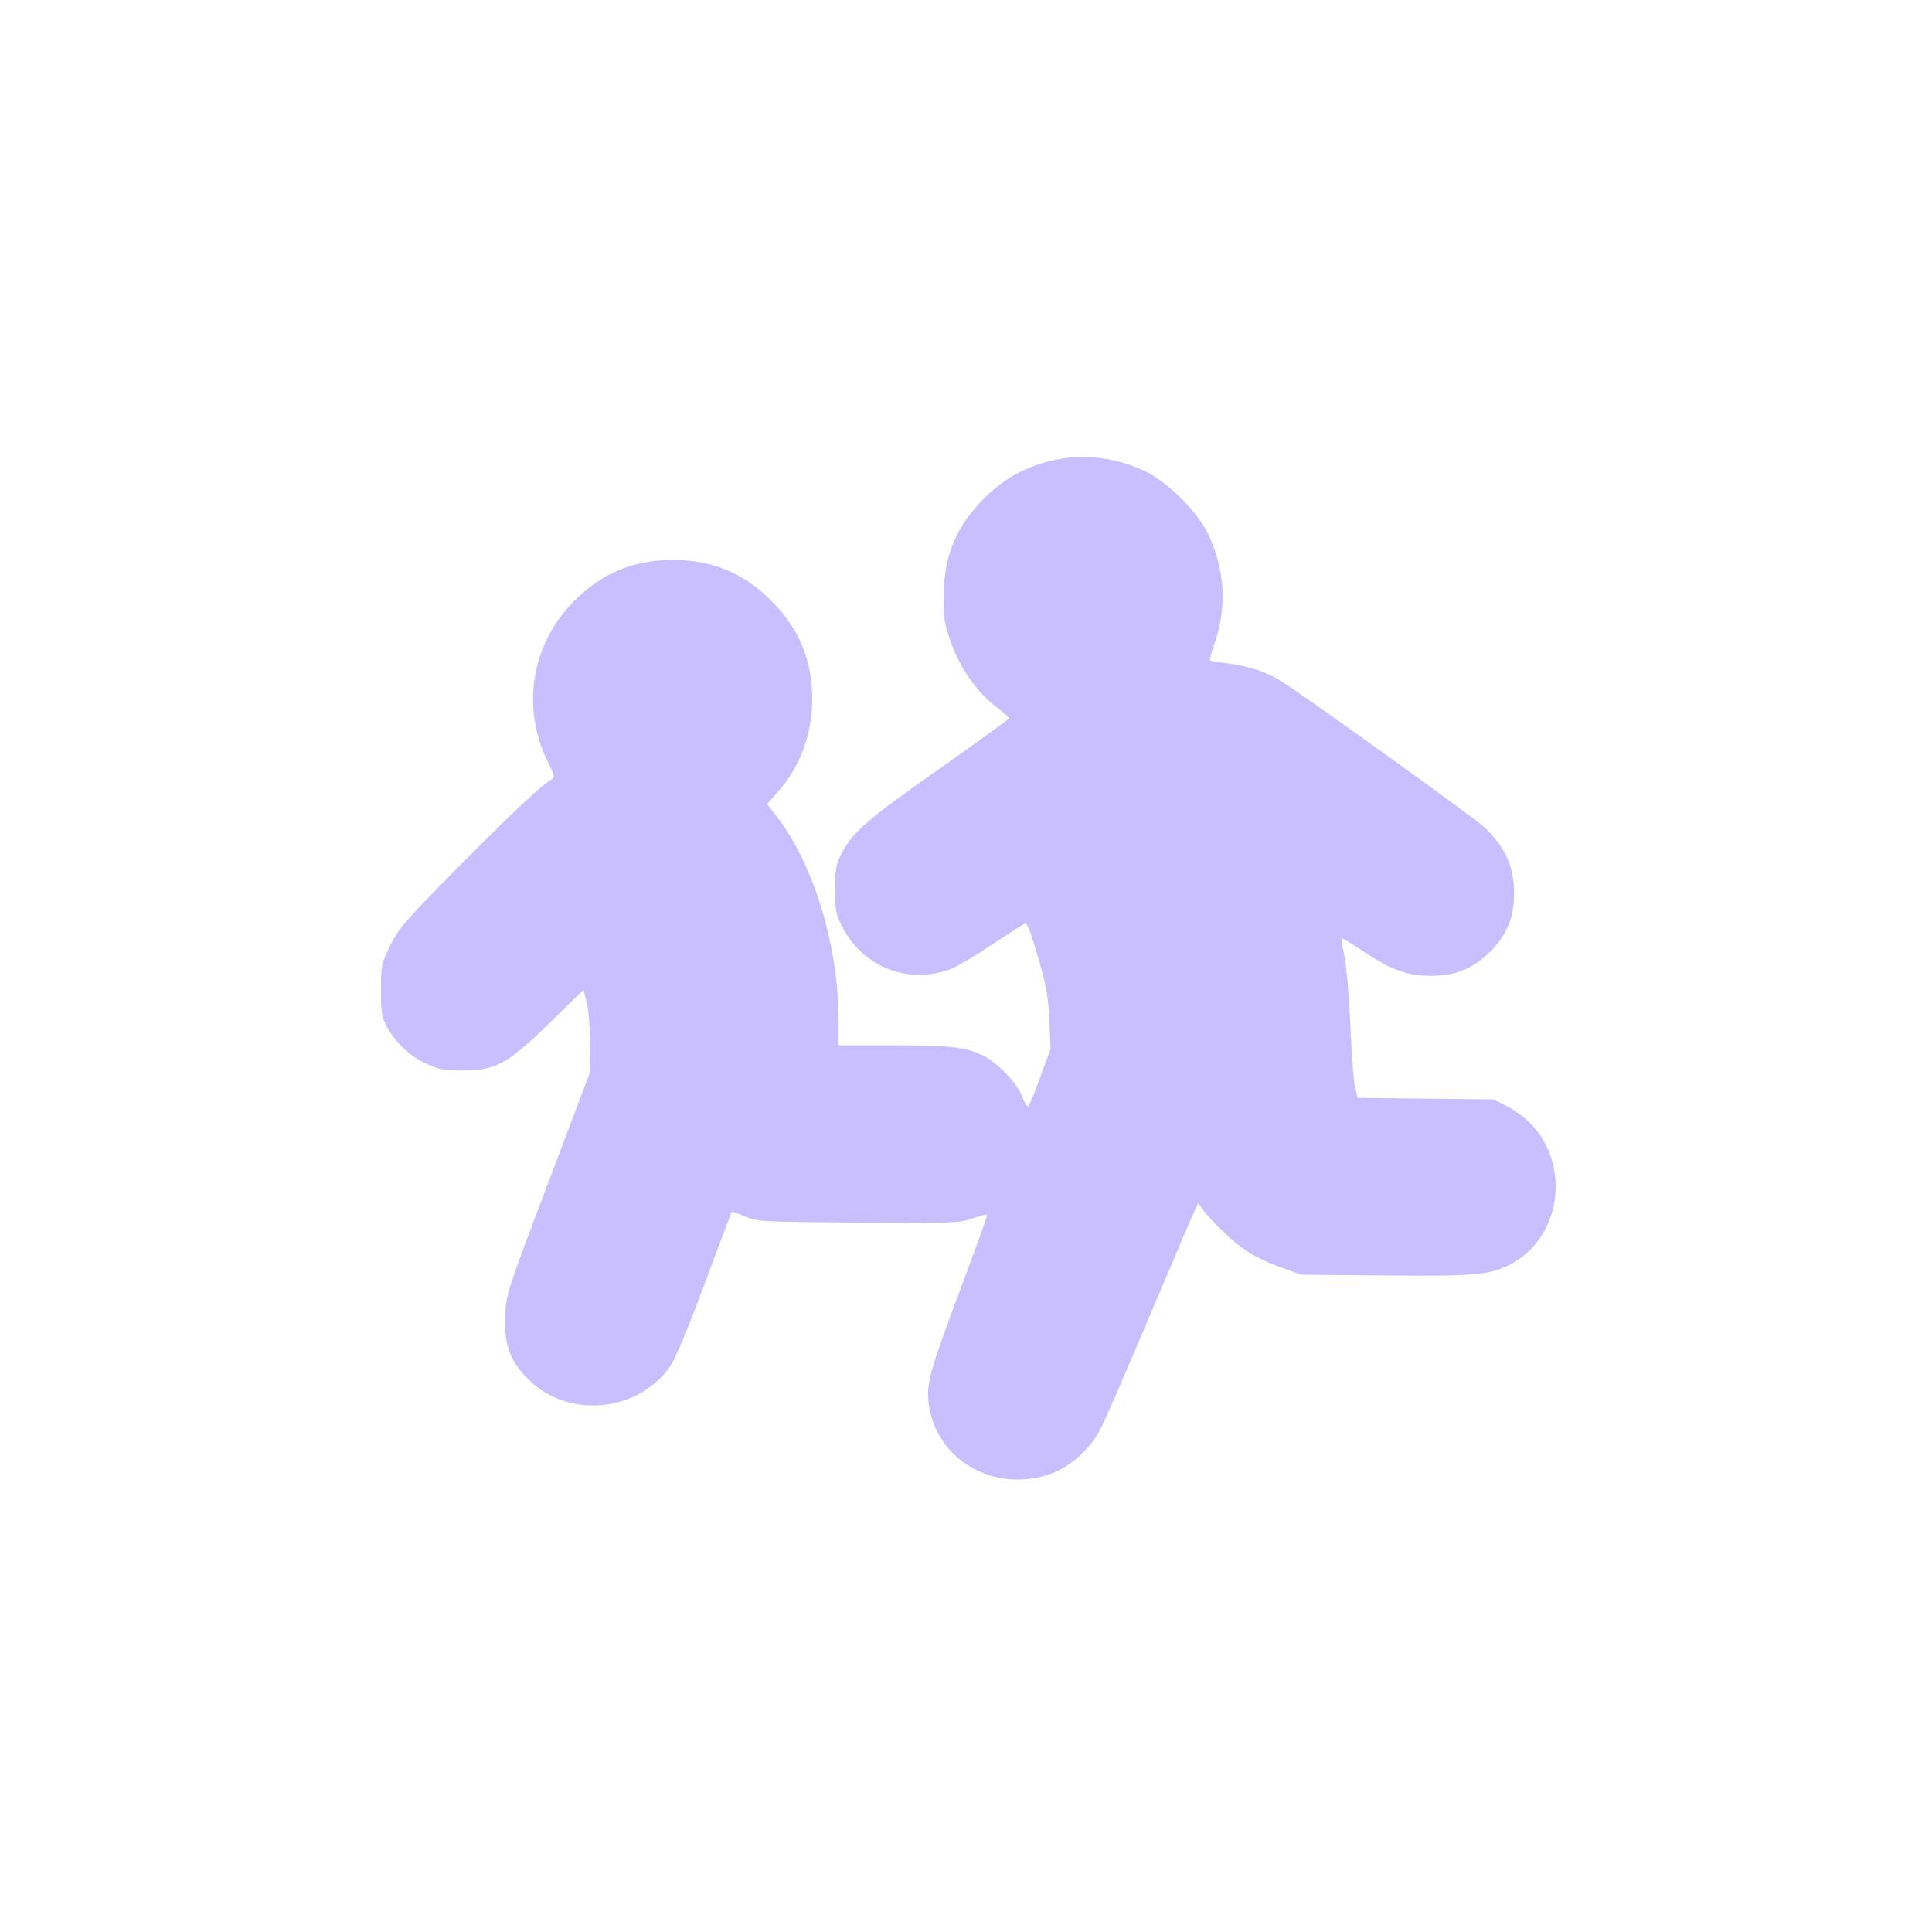
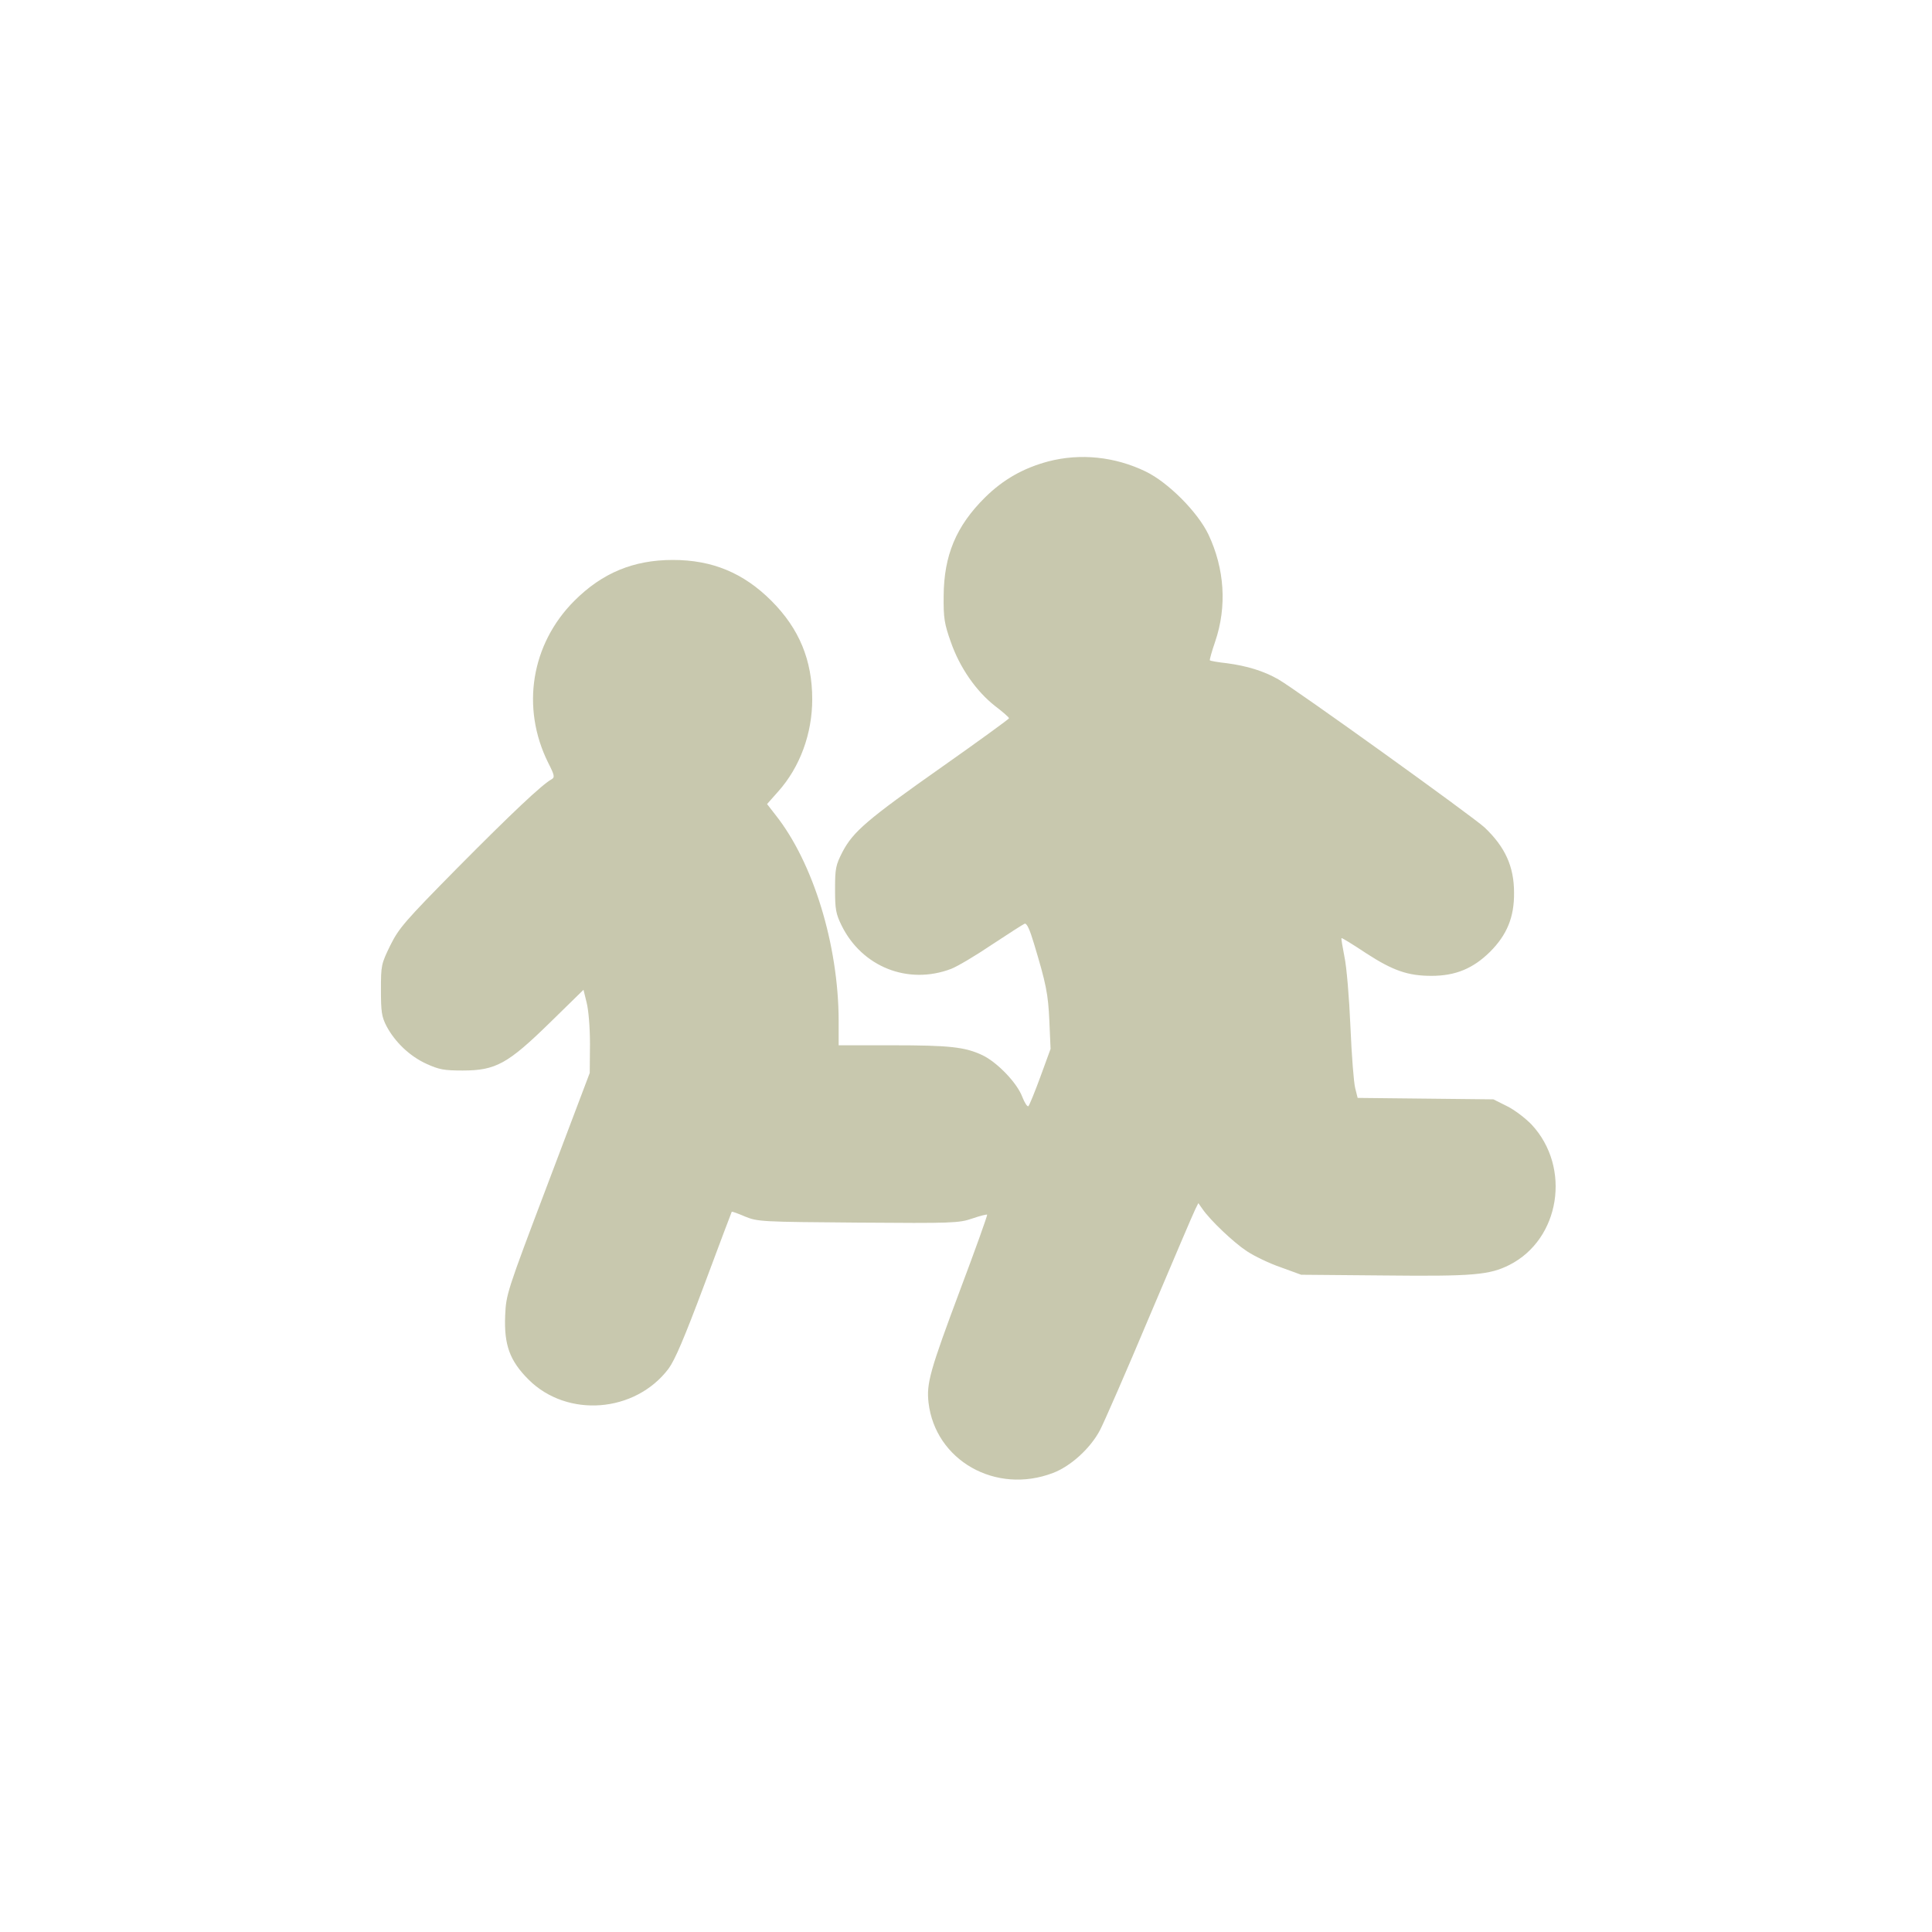
<svg xmlns="http://www.w3.org/2000/svg" width="128" height="128" viewBox="0 0 128 128">
  <g transform="translate(64 64) scale(0.636735) translate(-66.5 -63.75)">
    <g transform="scale(0.25)">
      <g transform="translate(0,512) scale(0.1,-0.1)">
-         <path d="M3002 4670 c-104 -28 -187 -75 -263 -150 -120 -119 -171 -241 -172 -410 -1 -92 3 -116 30 -192 37 -106 105 -204 184 -266 33 -25 59 -48 58 -51 0 -3 -125 -94 -277 -201 -314 -221 -371 -270 -416 -355 -28 -55 -31 -68 -31 -155 0 -83 3 -102 27 -151 85 -173 277 -249 456 -181 26 10 102 55 170 101 68 45 129 84 136 87 9 3 21 -23 39 -83 50 -166 59 -208 64 -323 l5 -115 -42 -115 c-23 -63 -46 -119 -50 -123 -4 -5 -16 13 -26 39 -22 58 -103 142 -164 172 -73 35 -138 42 -376 42 l-224 0 0 103 c-1 316 -106 658 -263 856 l-35 45 47 53 c90 101 141 240 141 383 0 163 -54 294 -170 410 -116 116 -246 170 -410 170 -164 0 -294 -54 -410 -170 -180 -180 -223 -445 -109 -674 27 -53 28 -61 14 -69 -40 -22 -167 -142 -391 -368 -220 -223 -244 -251 -280 -323 -38 -78 -39 -83 -39 -185 0 -92 3 -112 23 -151 35 -66 96 -125 166 -157 53 -24 73 -28 151 -28 138 0 188 28 364 200 l139 136 13 -53 c8 -31 14 -104 14 -173 l-1 -120 -174 -460 c-172 -454 -174 -461 -178 -550 -5 -122 19 -188 97 -266 161 -161 444 -139 583 45 27 37 65 126 149 350 62 166 113 302 114 303 1 2 26 -7 56 -20 52 -21 66 -22 470 -25 393 -3 420 -2 475 17 32 11 60 18 62 16 2 -2 -48 -142 -112 -312 -126 -337 -141 -390 -132 -470 28 -241 280 -384 518 -293 74 28 155 102 195 177 17 32 111 247 208 478 98 231 183 431 190 444 l12 24 17 -24 c32 -47 130 -140 185 -176 30 -20 94 -51 141 -67 l85 -31 344 -3 c372 -4 440 2 523 44 211 107 258 406 92 584 -26 27 -72 62 -103 77 l-56 28 -282 3 -283 3 -10 40 c-6 22 -15 137 -20 257 -5 119 -16 250 -25 291 -8 41 -14 76 -12 77 1 2 47 -26 101 -62 112 -73 175 -95 273 -95 100 0 173 30 244 100 71 71 101 145 100 246 0 109 -37 190 -122 271 -48 45 -787 576 -859 617 -61 35 -131 56 -213 67 -38 4 -70 10 -72 12 -2 2 8 37 22 78 50 147 39 304 -28 446 -45 94 -168 217 -261 262 -128 62 -272 77 -406 42z" fill="#c9bfff" />
+         <path d="M3002 4670 c-104 -28 -187 -75 -263 -150 -120 -119 -171 -241 -172 -410 -1 -92 3 -116 30 -192 37 -106 105 -204 184 -266 33 -25 59 -48 58 -51 0 -3 -125 -94 -277 -201 -314 -221 -371 -270 -416 -355 -28 -55 -31 -68 -31 -155 0 -83 3 -102 27 -151 85 -173 277 -249 456 -181 26 10 102 55 170 101 68 45 129 84 136 87 9 3 21 -23 39 -83 50 -166 59 -208 64 -323 l5 -115 -42 -115 c-23 -63 -46 -119 -50 -123 -4 -5 -16 13 -26 39 -22 58 -103 142 -164 172 -73 35 -138 42 -376 42 l-224 0 0 103 c-1 316 -106 658 -263 856 l-35 45 47 53 c90 101 141 240 141 383 0 163 -54 294 -170 410 -116 116 -246 170 -410 170 -164 0 -294 -54 -410 -170 -180 -180 -223 -445 -109 -674 27 -53 28 -61 14 -69 -40 -22 -167 -142 -391 -368 -220 -223 -244 -251 -280 -323 -38 -78 -39 -83 -39 -185 0 -92 3 -112 23 -151 35 -66 96 -125 166 -157 53 -24 73 -28 151 -28 138 0 188 28 364 200 l139 136 13 -53 c8 -31 14 -104 14 -173 l-1 -120 -174 -460 c-172 -454 -174 -461 -178 -550 -5 -122 19 -188 97 -266 161 -161 444 -139 583 45 27 37 65 126 149 350 62 166 113 302 114 303 1 2 26 -7 56 -20 52 -21 66 -22 470 -25 393 -3 420 -2 475 17 32 11 60 18 62 16 2 -2 -48 -142 -112 -312 -126 -337 -141 -390 -132 -470 28 -241 280 -384 518 -293 74 28 155 102 195 177 17 32 111 247 208 478 98 231 183 431 190 444 l12 24 17 -24 c32 -47 130 -140 185 -176 30 -20 94 -51 141 -67 l85 -31 344 -3 c372 -4 440 2 523 44 211 107 258 406 92 584 -26 27 -72 62 -103 77 l-56 28 -282 3 -283 3 -10 40 c-6 22 -15 137 -20 257 -5 119 -16 250 -25 291 -8 41 -14 76 -12 77 1 2 47 -26 101 -62 112 -73 175 -95 273 -95 100 0 173 30 244 100 71 71 101 145 100 246 0 109 -37 190 -122 271 -48 45 -787 576 -859 617 -61 35 -131 56 -213 67 -38 4 -70 10 -72 12 -2 2 8 37 22 78 50 147 39 304 -28 446 -45 94 -168 217 -261 262 -128 62 -272 77 -406 42z" fill="#c8c8ae" />
      </g>
    </g>
  </g>
</svg>
